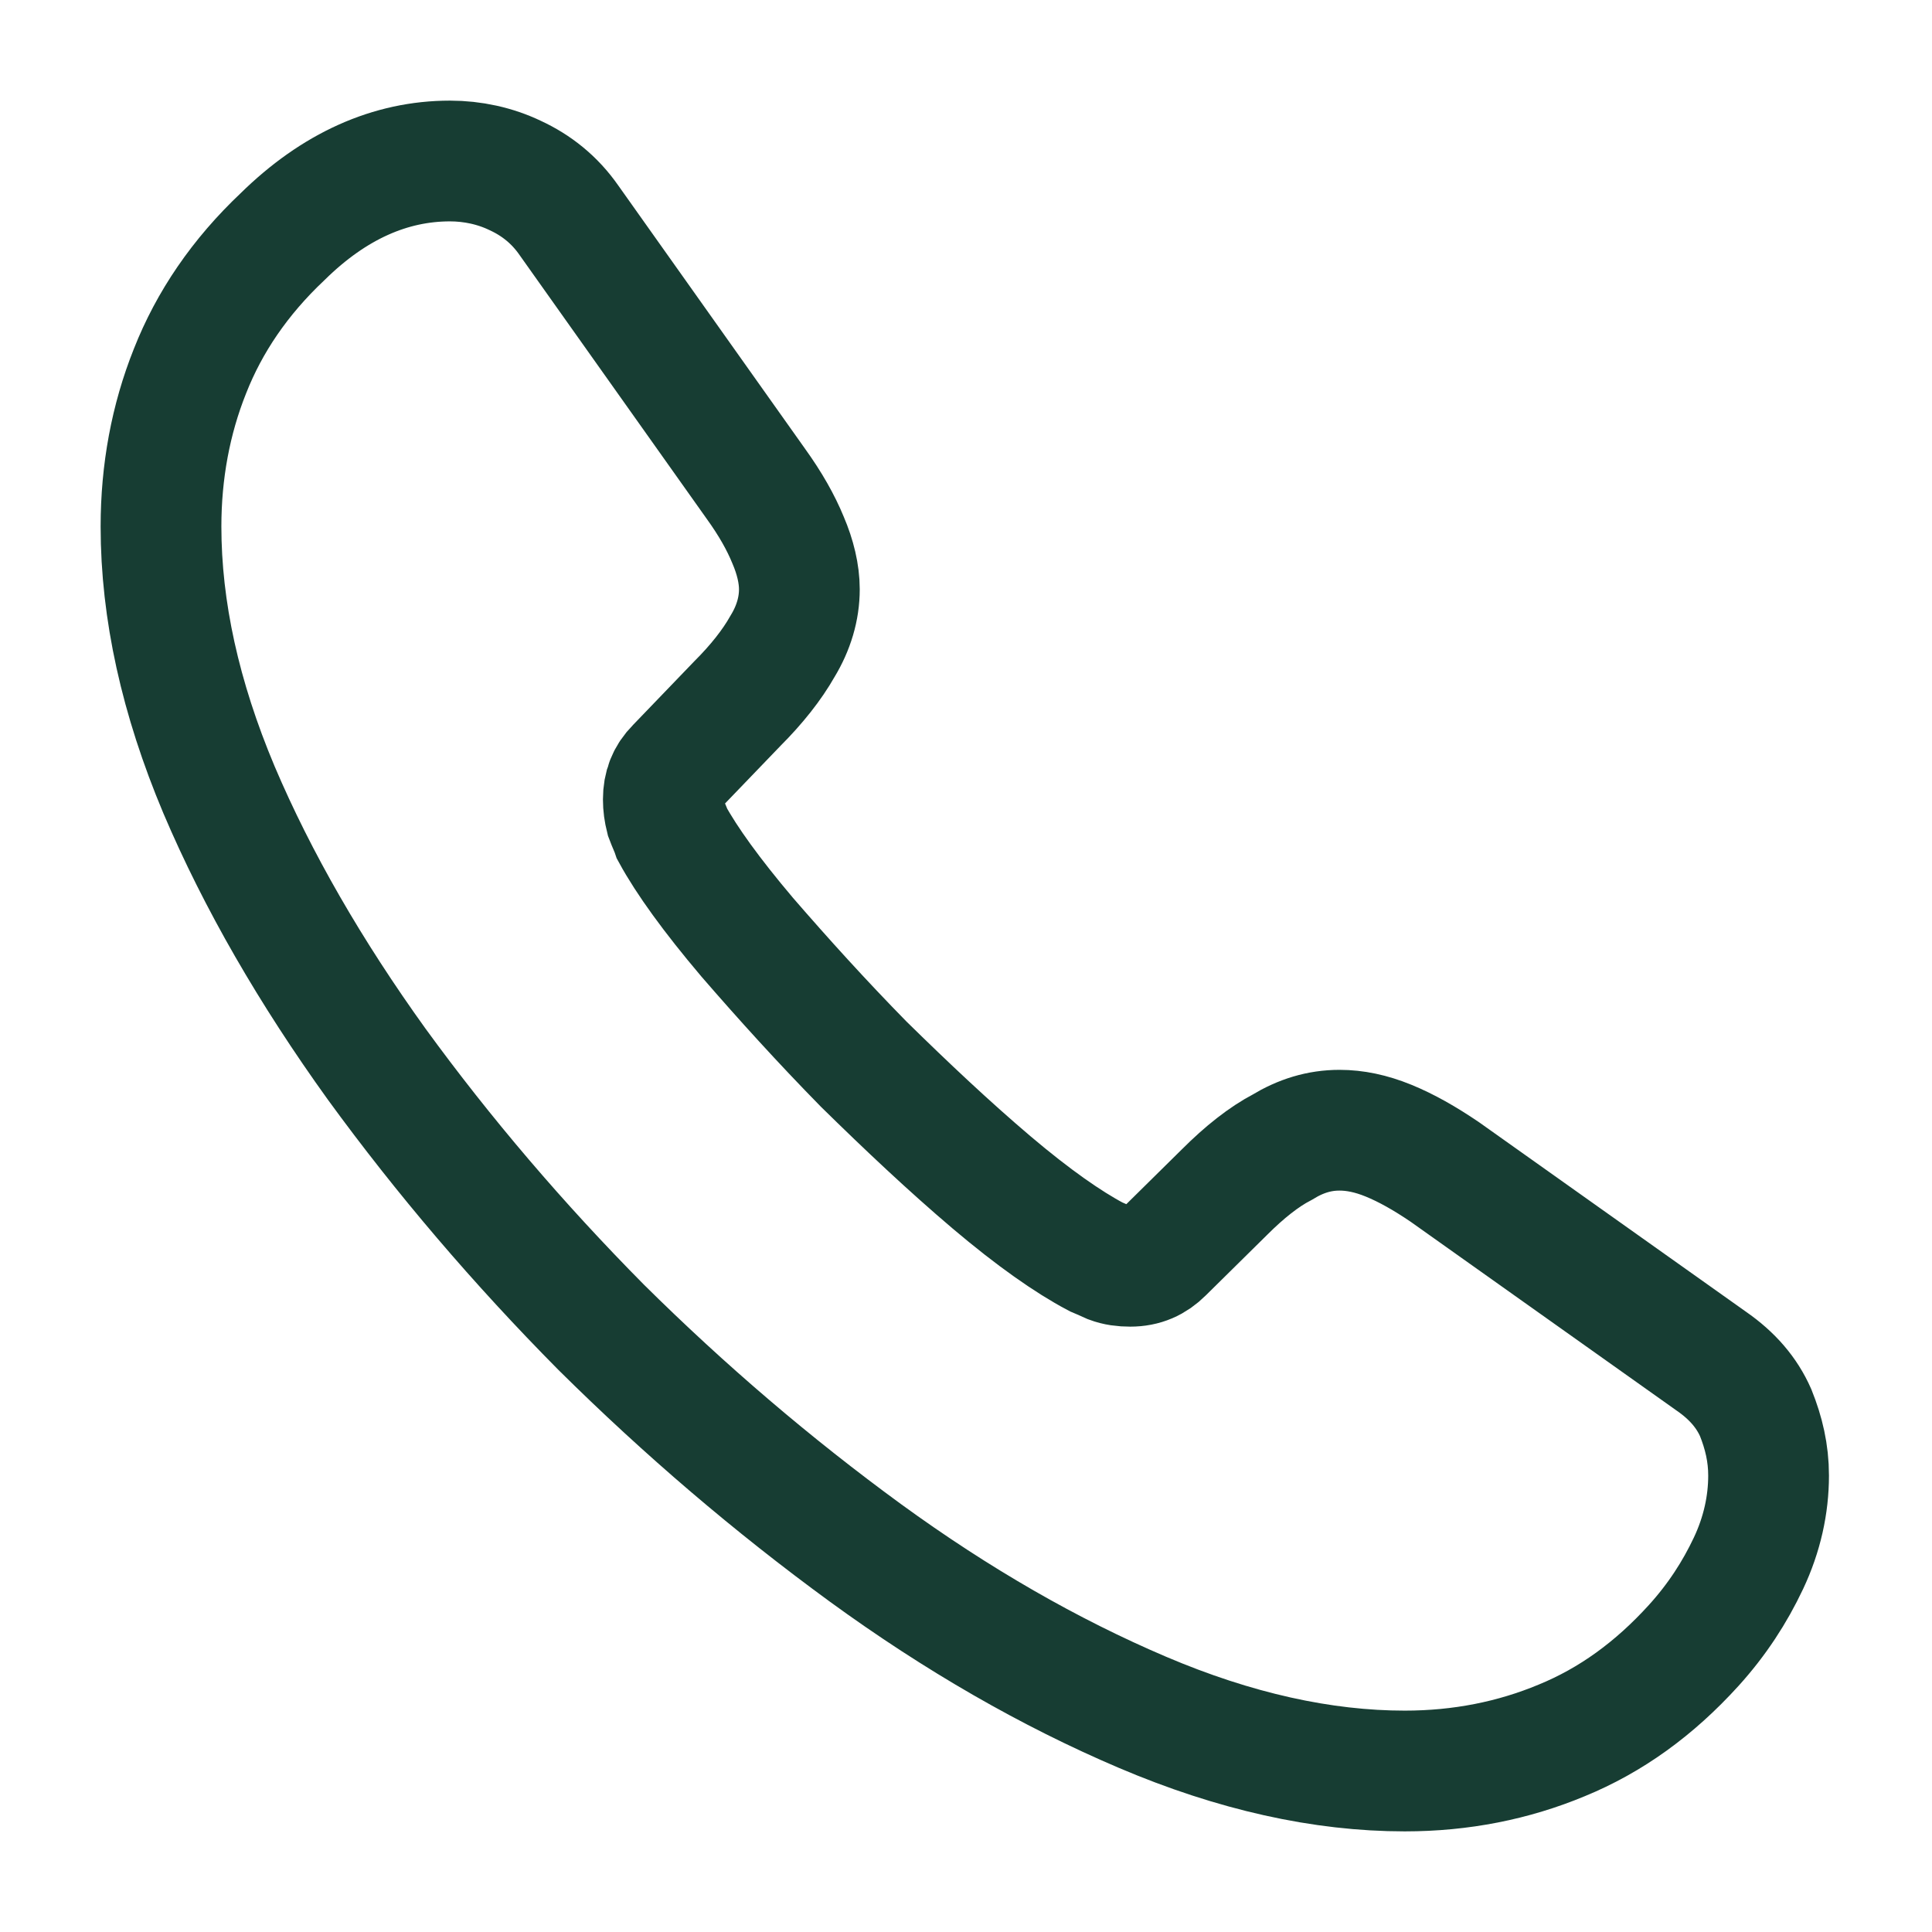
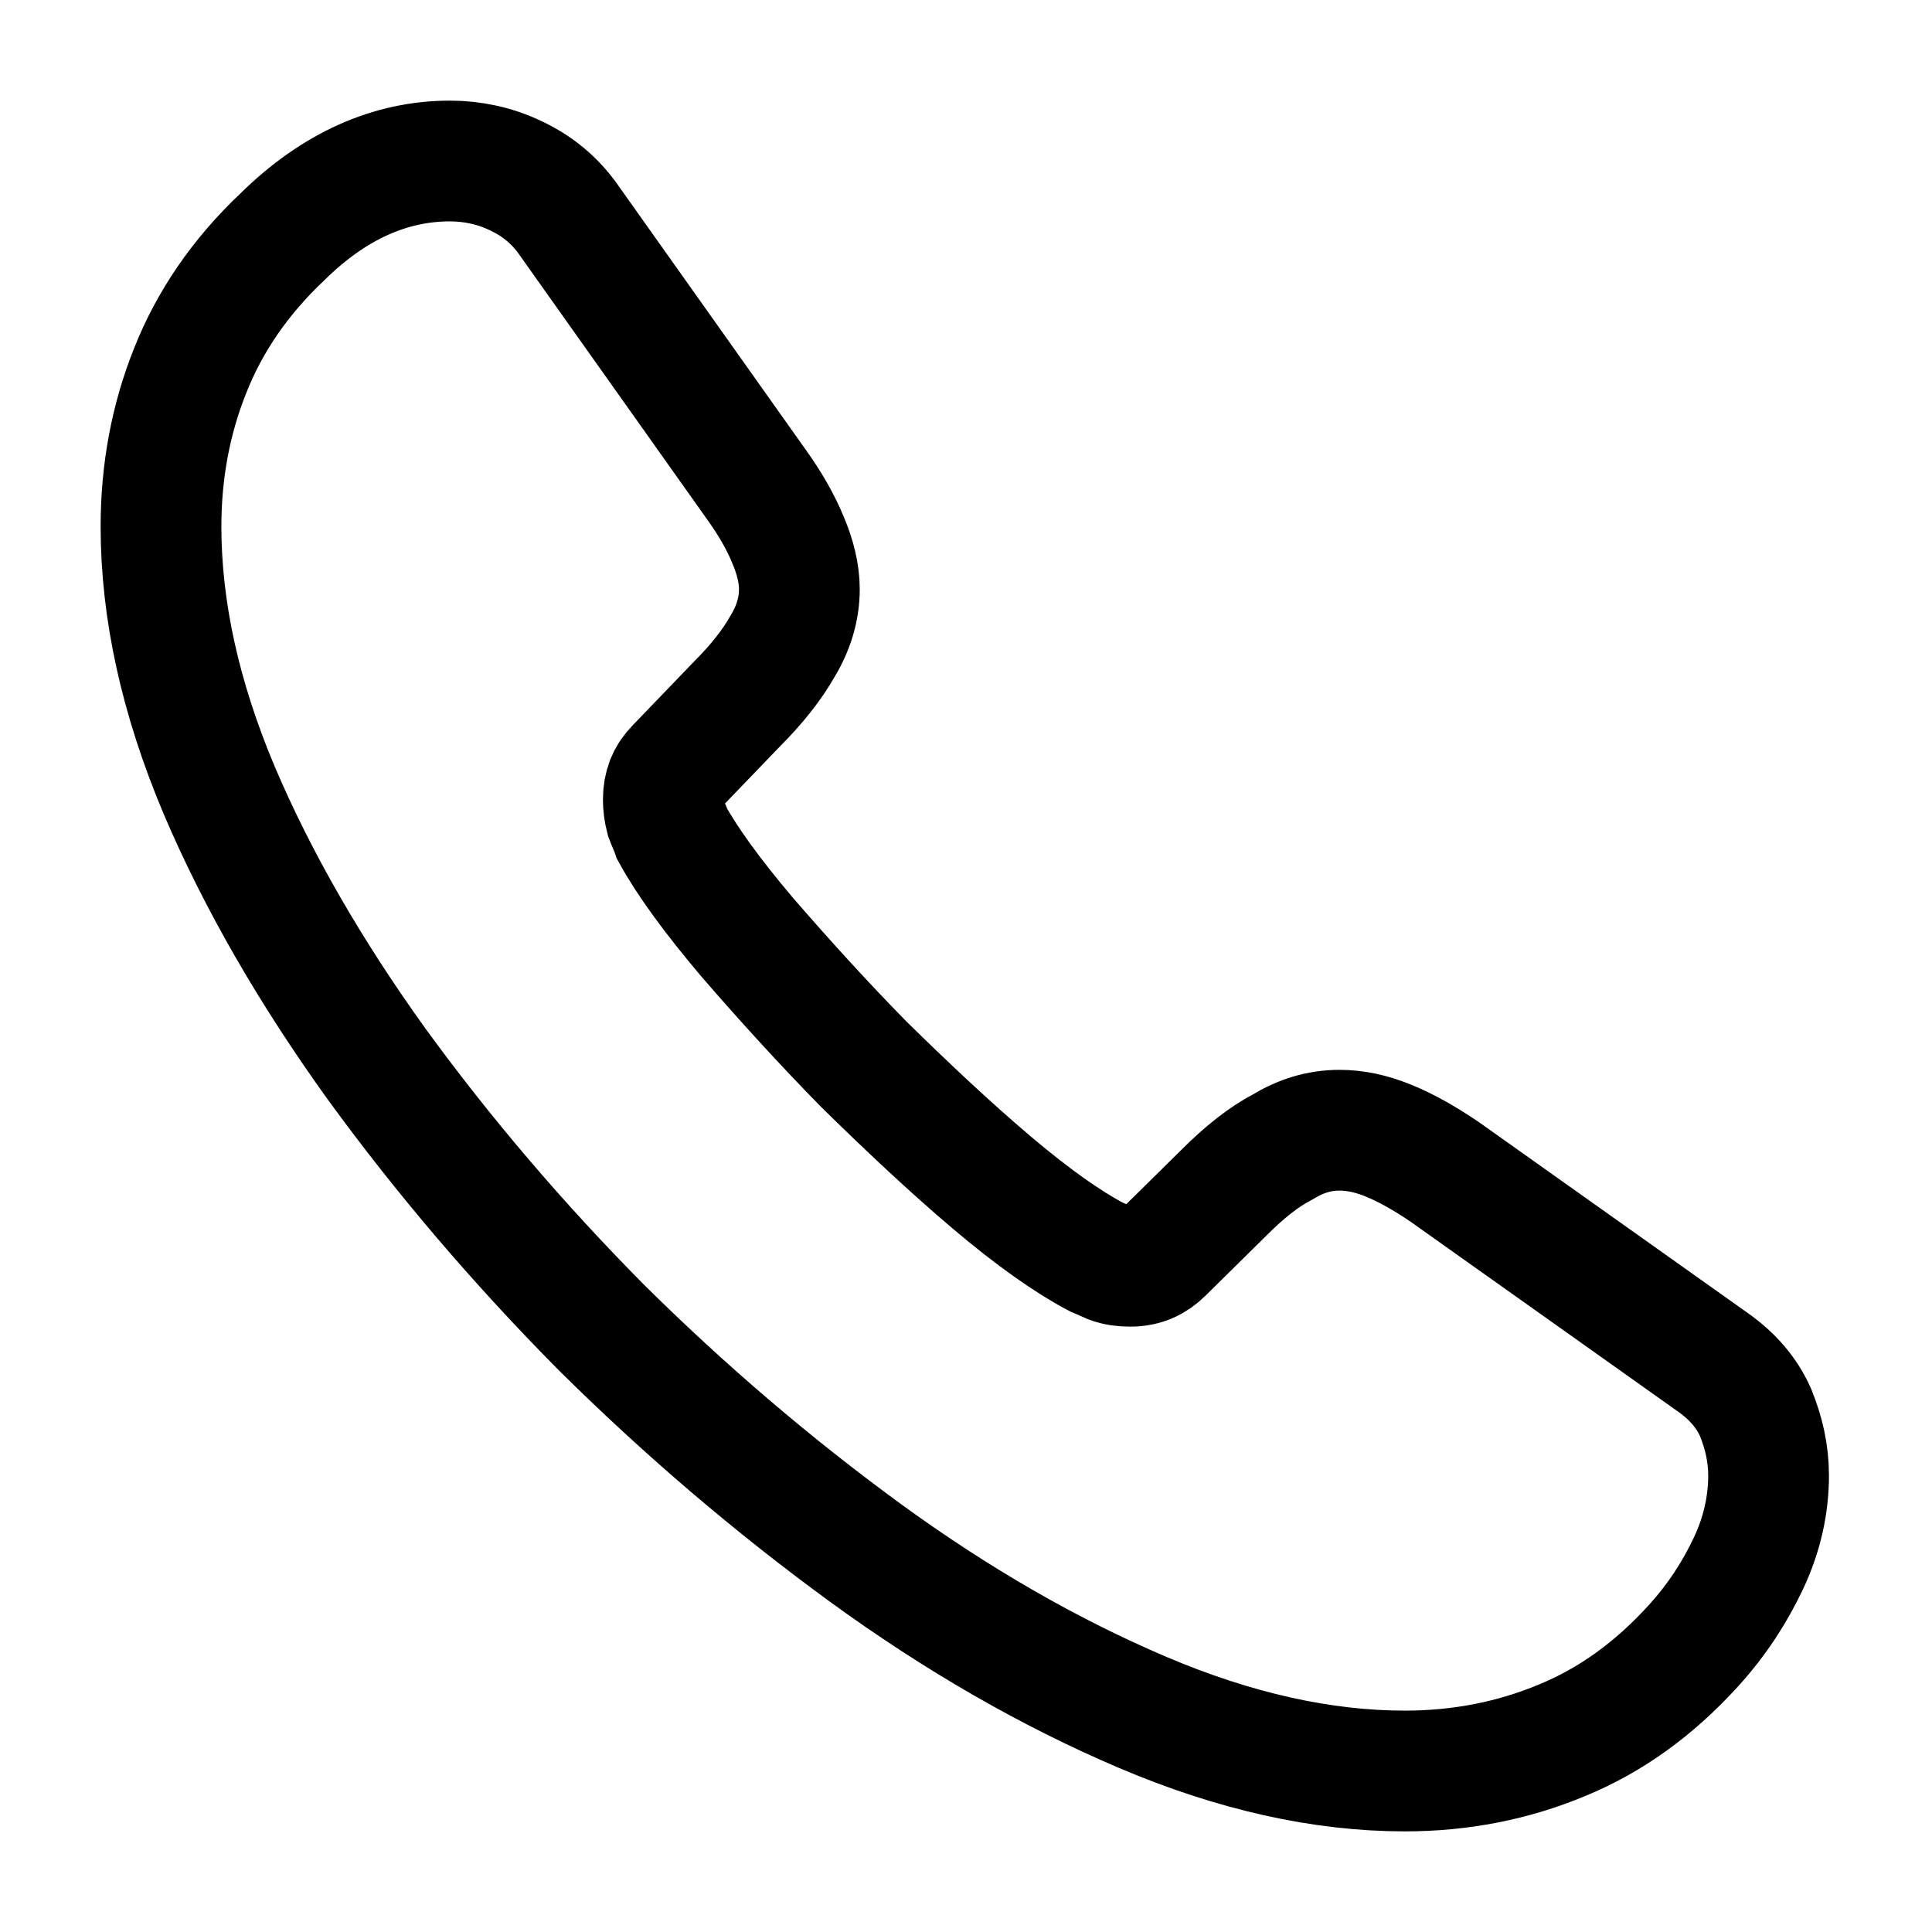
<svg xmlns="http://www.w3.org/2000/svg" viewBox="0 0 24 24" fill="none">
  <g id="vuesax/linear/call">
    <g id="call">
      <g id="call_2">
-         <path id="Vector" d="M21.97 18.33C21.97 18.69 21.89 19.06 21.72 19.42C21.55 19.78 21.33 20.12 21.04 20.44C20.55 20.98 20.01 21.37 19.4 21.62C18.8 21.87 18.15 22 17.45 22C16.43 22 15.34 21.76 14.19 21.27C13.04 20.78 11.89 20.12 10.75 19.29C9.6 18.45 8.51 17.52 7.47 16.49C6.44 15.45 5.51 14.36 4.68 13.22C3.86 12.08 3.2 10.94 2.72 9.81C2.24 8.67 2 7.58 2 6.54C2 5.86 2.12 5.21 2.36 4.61C2.6 4 2.98 3.44 3.51 2.94C4.15 2.31 4.85 2 5.59 2C5.87 2 6.15 2.06 6.4 2.18C6.66 2.3 6.89 2.48 7.07 2.74L9.39 6.01C9.57 6.26 9.7 6.49 9.79 6.71C9.88 6.92 9.93 7.13 9.93 7.32C9.93 7.56 9.86 7.8 9.72 8.03C9.59 8.26 9.4 8.5 9.16 8.74L8.4 9.53C8.29 9.64 8.24 9.77 8.24 9.93C8.24 10.01 8.25 10.08 8.27 10.16C8.3 10.24 8.33 10.3 8.35 10.36C8.53 10.69 8.84 11.12 9.28 11.64C9.73 12.16 10.21 12.69 10.73 13.22C11.27 13.75 11.79 14.24 12.32 14.69C12.84 15.13 13.27 15.43 13.61 15.61C13.66 15.63 13.72 15.66 13.79 15.69C13.87 15.72 13.95 15.73 14.04 15.73C14.21 15.73 14.34 15.67 14.45 15.56L15.21 14.81C15.46 14.56 15.7 14.37 15.93 14.25C16.16 14.11 16.39 14.04 16.64 14.04C16.83 14.04 17.03 14.08 17.25 14.17C17.47 14.26 17.7 14.39 17.95 14.56L21.26 16.91C21.52 17.09 21.7 17.3 21.81 17.55C21.91 17.8 21.97 18.05 21.97 18.33Z" stroke="#173D33" stroke-width="1.5" stroke-miterlimit="10" />
+         <path id="Vector" d="M21.97 18.33C21.97 18.69 21.89 19.06 21.72 19.42C21.55 19.78 21.33 20.12 21.04 20.44C20.55 20.98 20.01 21.37 19.4 21.62C18.8 21.87 18.15 22 17.45 22C16.43 22 15.34 21.76 14.19 21.27C13.04 20.78 11.89 20.12 10.75 19.29C9.6 18.45 8.51 17.52 7.47 16.49C6.44 15.45 5.51 14.36 4.68 13.22C3.86 12.08 3.2 10.94 2.72 9.81C2.24 8.67 2 7.58 2 6.54C2 5.86 2.12 5.21 2.36 4.61C2.6 4 2.98 3.44 3.51 2.94C4.15 2.31 4.85 2 5.59 2C5.87 2 6.15 2.06 6.4 2.18C6.66 2.3 6.89 2.48 7.07 2.74L9.39 6.01C9.57 6.26 9.7 6.49 9.79 6.71C9.88 6.92 9.93 7.13 9.93 7.32C9.93 7.56 9.86 7.8 9.72 8.03C9.59 8.26 9.4 8.5 9.16 8.74L8.4 9.53C8.29 9.64 8.24 9.77 8.24 9.93C8.24 10.01 8.25 10.08 8.27 10.16C8.3 10.24 8.33 10.3 8.35 10.36C8.53 10.69 8.84 11.12 9.28 11.64C9.73 12.16 10.21 12.69 10.73 13.22C11.27 13.75 11.79 14.24 12.32 14.69C12.84 15.13 13.27 15.43 13.61 15.61C13.66 15.63 13.72 15.66 13.79 15.69C13.87 15.72 13.95 15.73 14.04 15.73C14.21 15.73 14.34 15.67 14.45 15.56L15.21 14.81C15.46 14.56 15.7 14.37 15.93 14.25C16.16 14.11 16.39 14.04 16.64 14.04C16.83 14.04 17.03 14.08 17.25 14.17C17.47 14.26 17.7 14.39 17.95 14.56L21.26 16.91C21.52 17.09 21.7 17.3 21.81 17.55C21.91 17.8 21.97 18.05 21.97 18.33Z" stroke="currentColor" stroke-width="1.5" stroke-miterlimit="10" />
      </g>
    </g>
  </g>
</svg>
